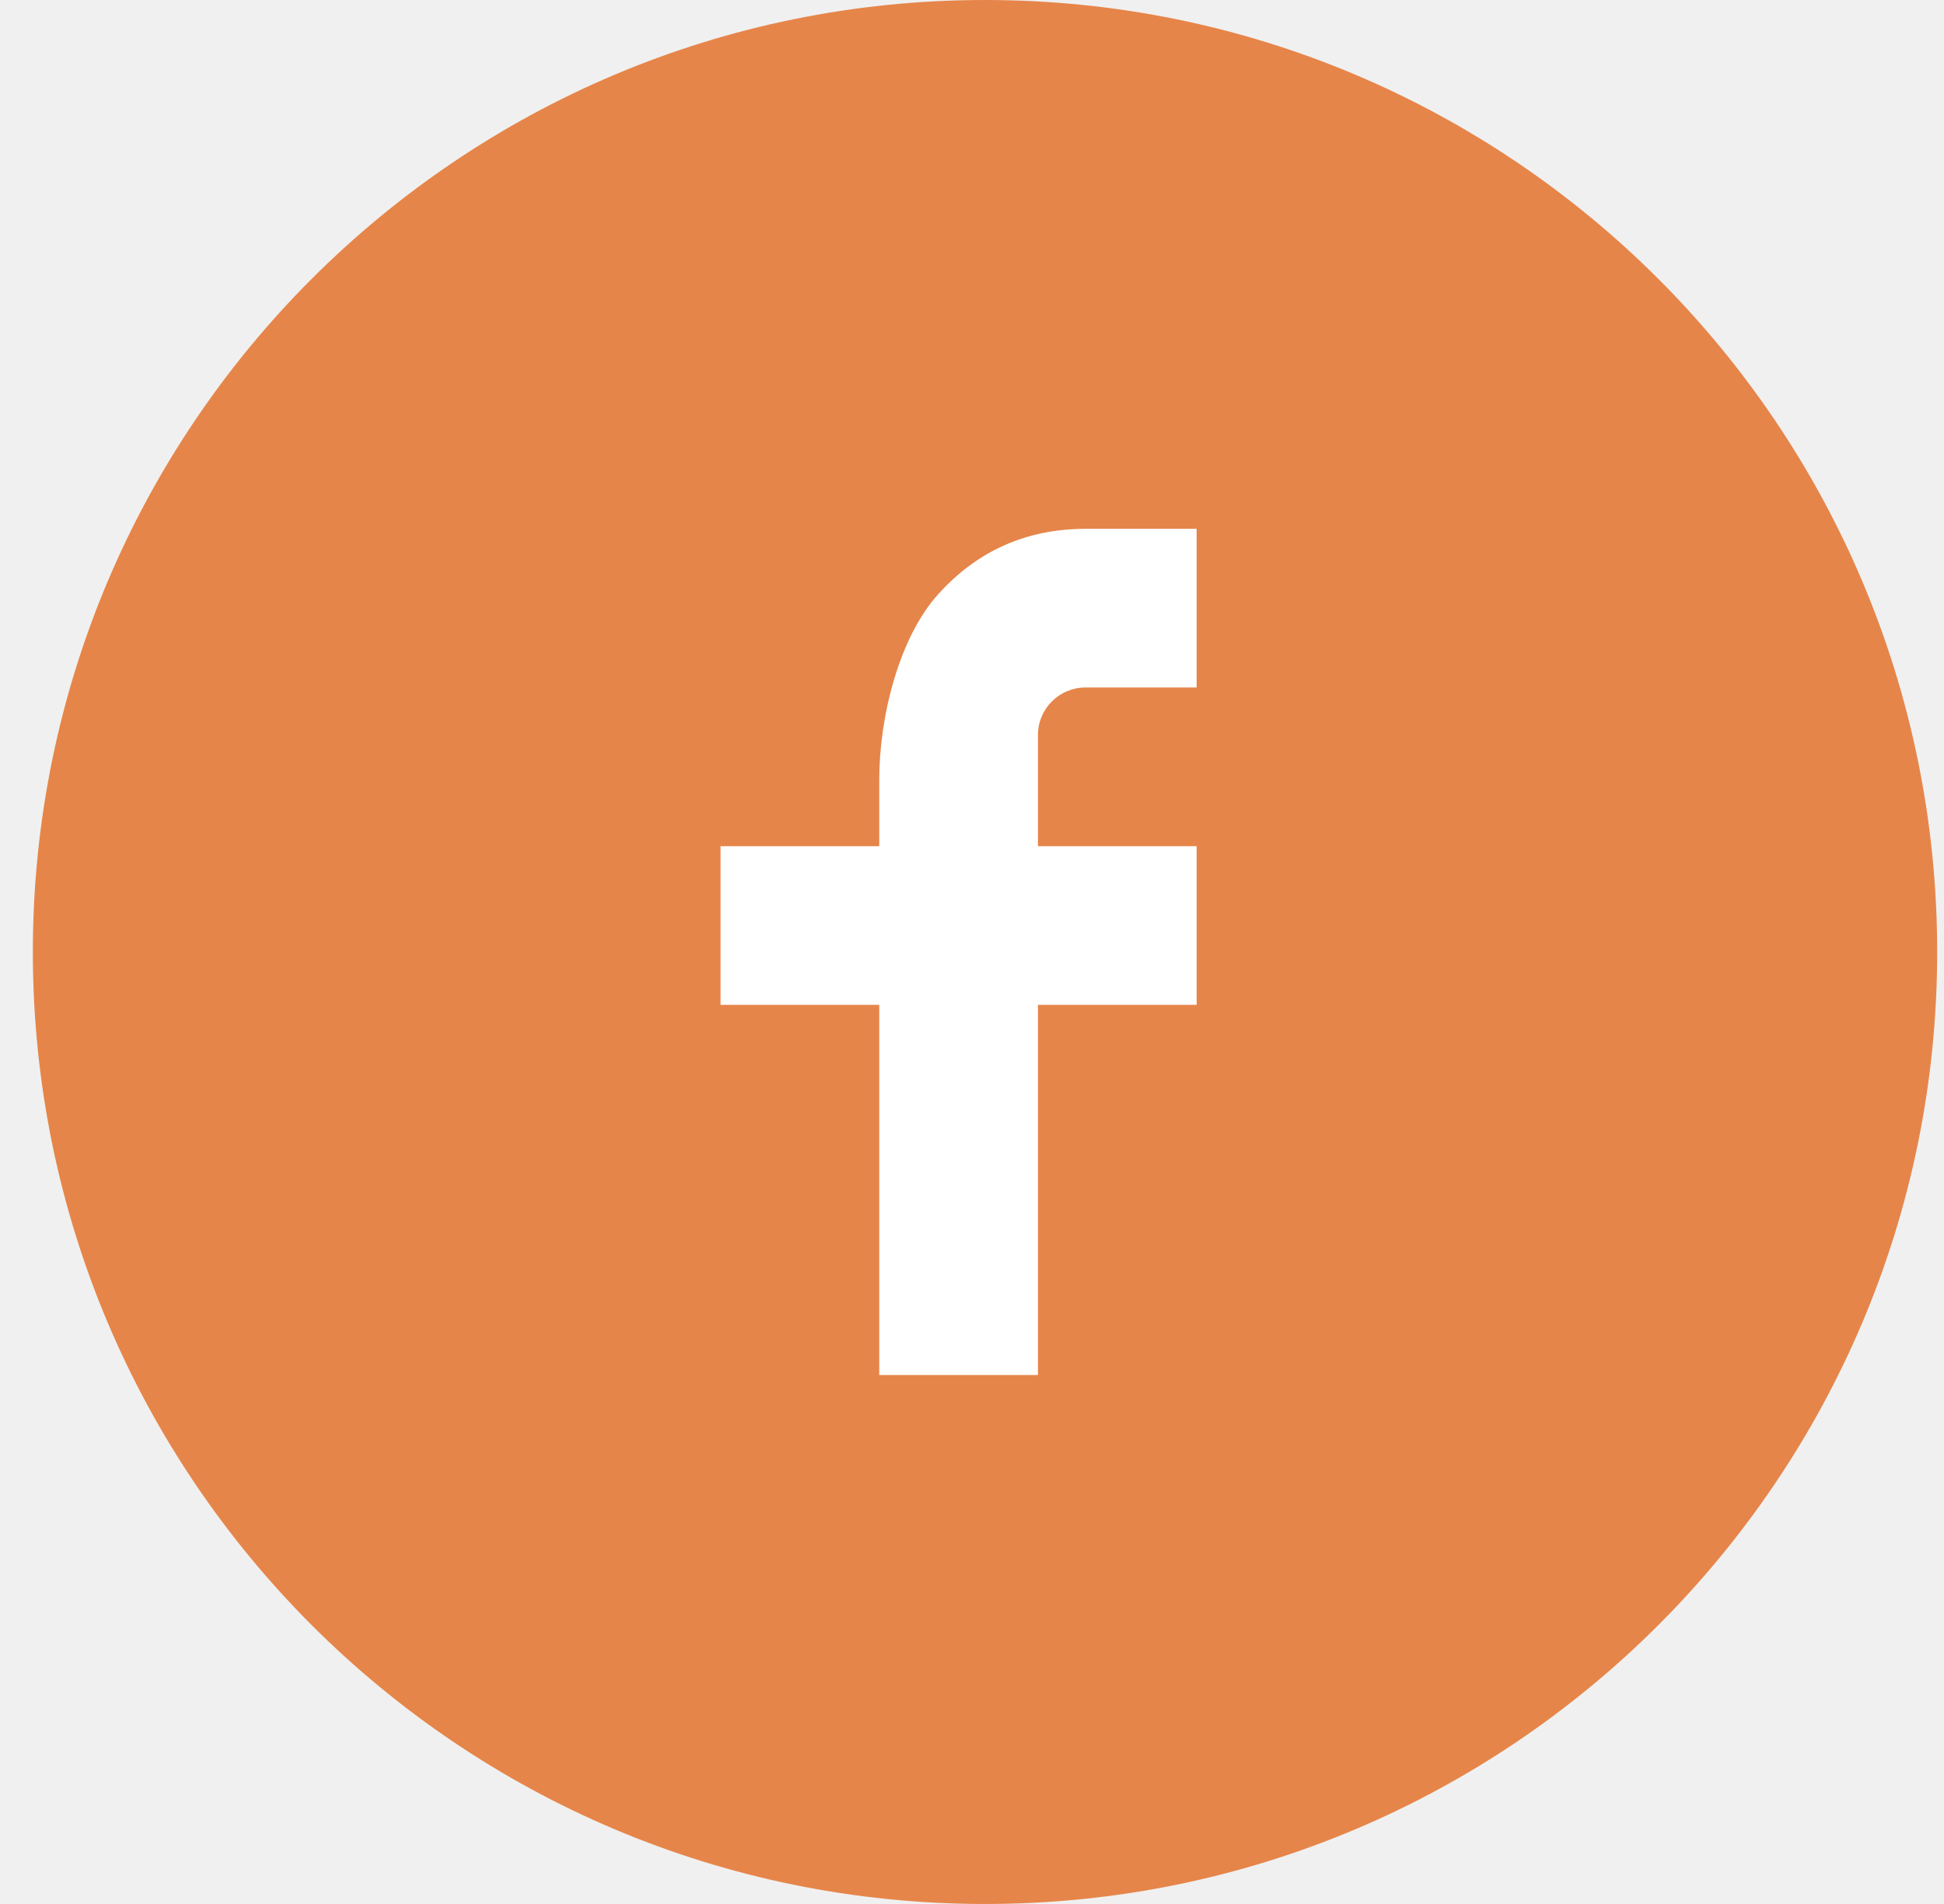
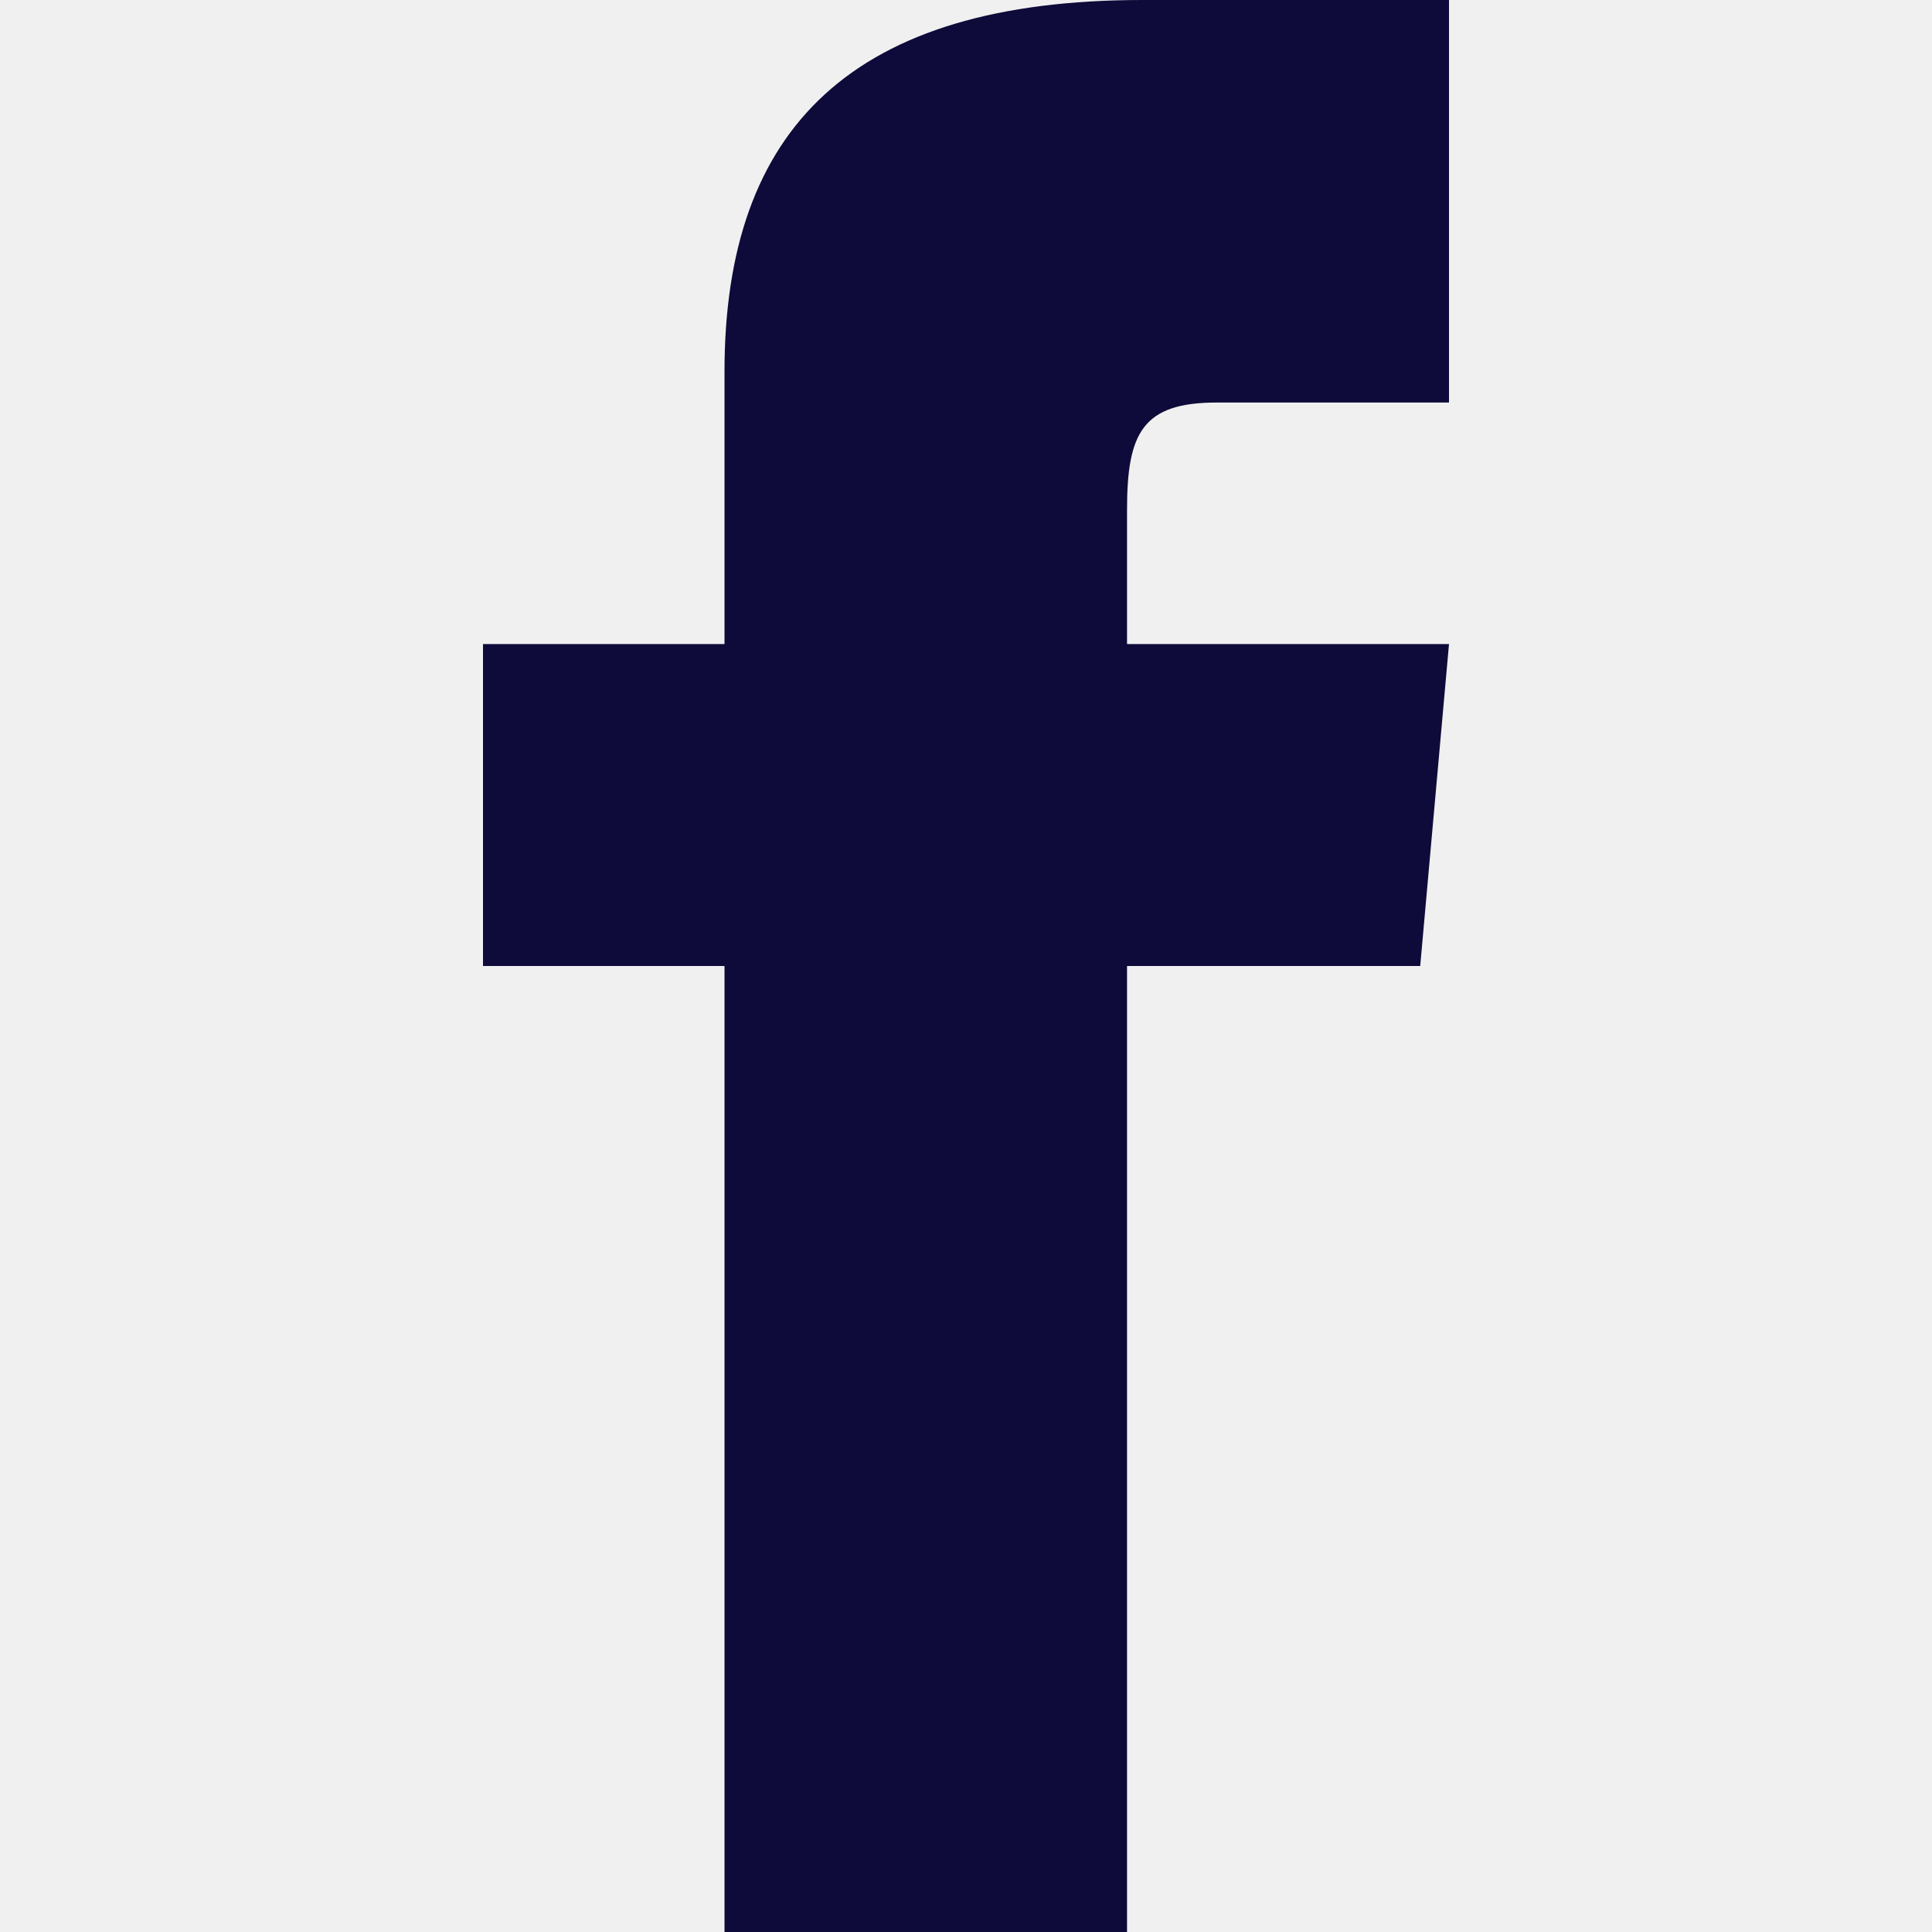
- <svg xmlns="http://www.w3.org/2000/svg" width="49" height="48" viewBox="0 0 49 48" fill="none">
-   <circle cx="24.828" cy="24" r="24" fill="#E68549" />
-   <path d="M26.162 21.332H30.162V25.332H26.162V34.665H22.162V25.332H18.162V21.332H22.162V19.659C22.162 18.073 22.66 16.071 23.652 14.976C24.644 13.879 25.883 13.332 27.367 13.332H30.162V17.332H27.362C26.698 17.332 26.162 17.868 26.162 18.531V21.332Z" fill="white" />
+ <svg xmlns="http://www.w3.org/2000/svg" width="20" height="20" viewBox="0 0 20 20" fill="none">
+   <path d="M7.5 6.667H5V10H7.5V20H11.667V10H14.702L15 6.667H11.667V5.277C11.667 4.482 11.827 4.167 12.596 4.167H15V0H11.827C8.83 0 7.5 1.319 7.5 3.846V6.667Z" fill="#0E0B3A" />
</svg>
